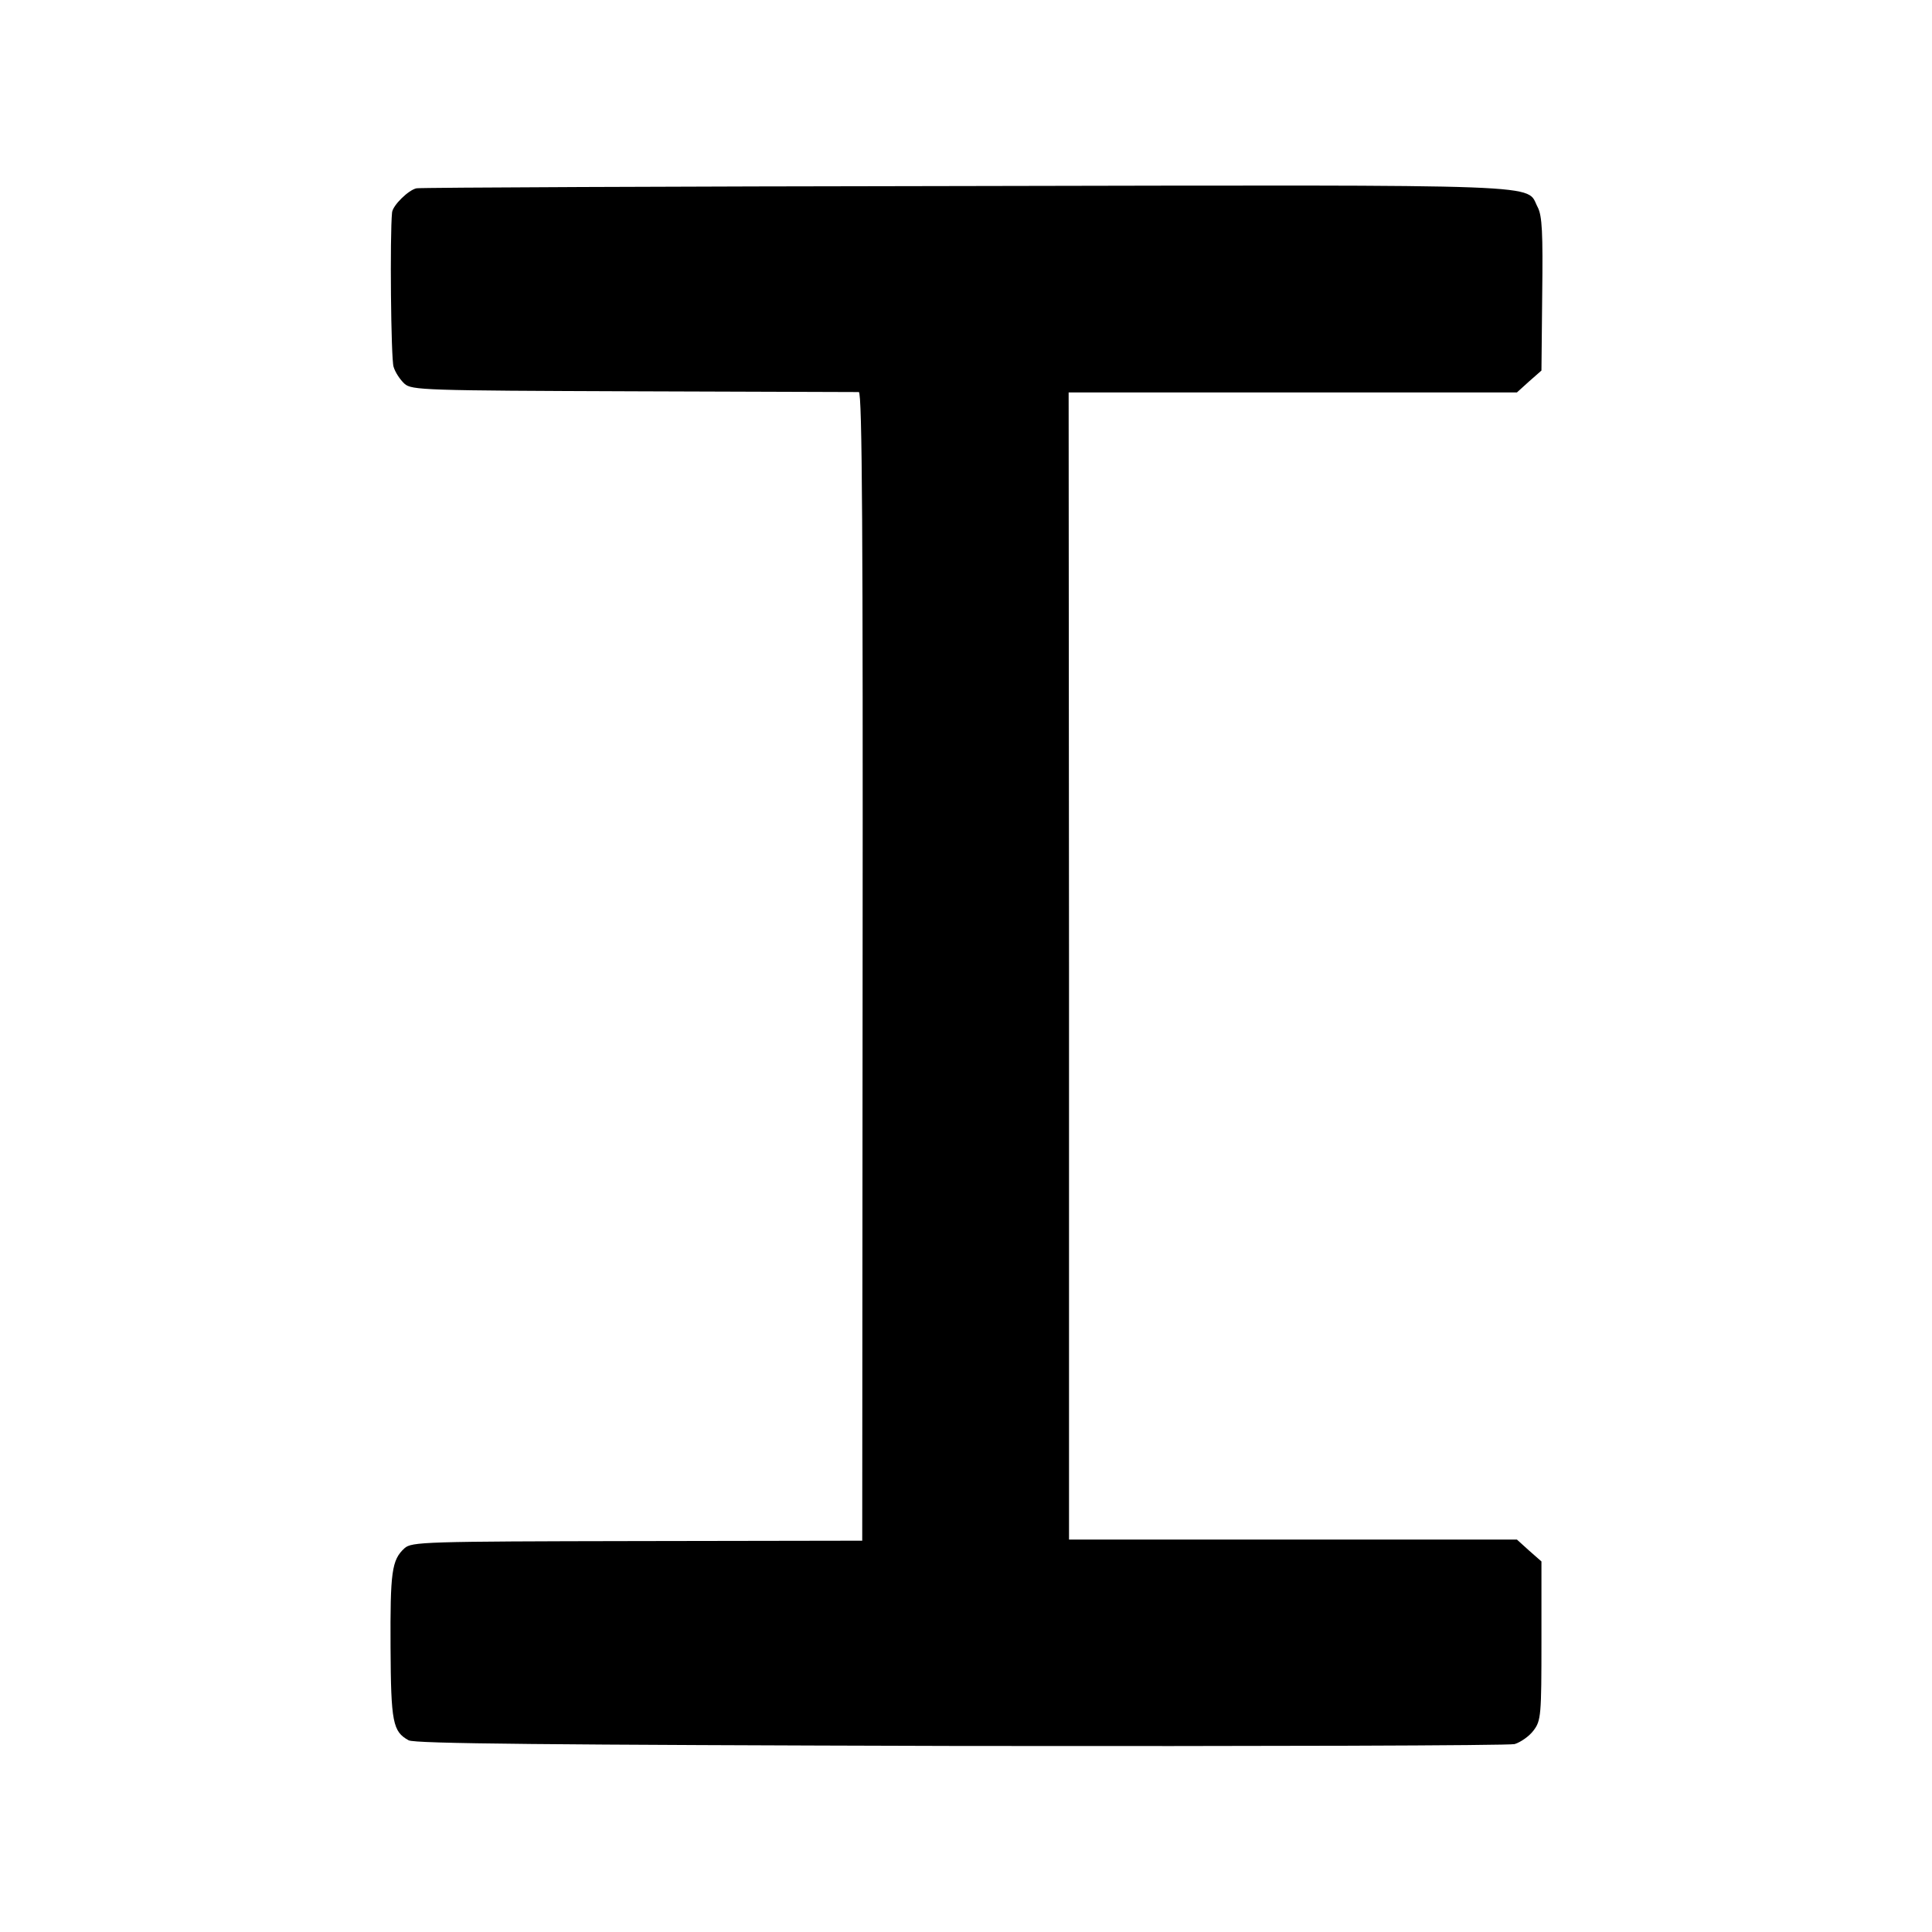
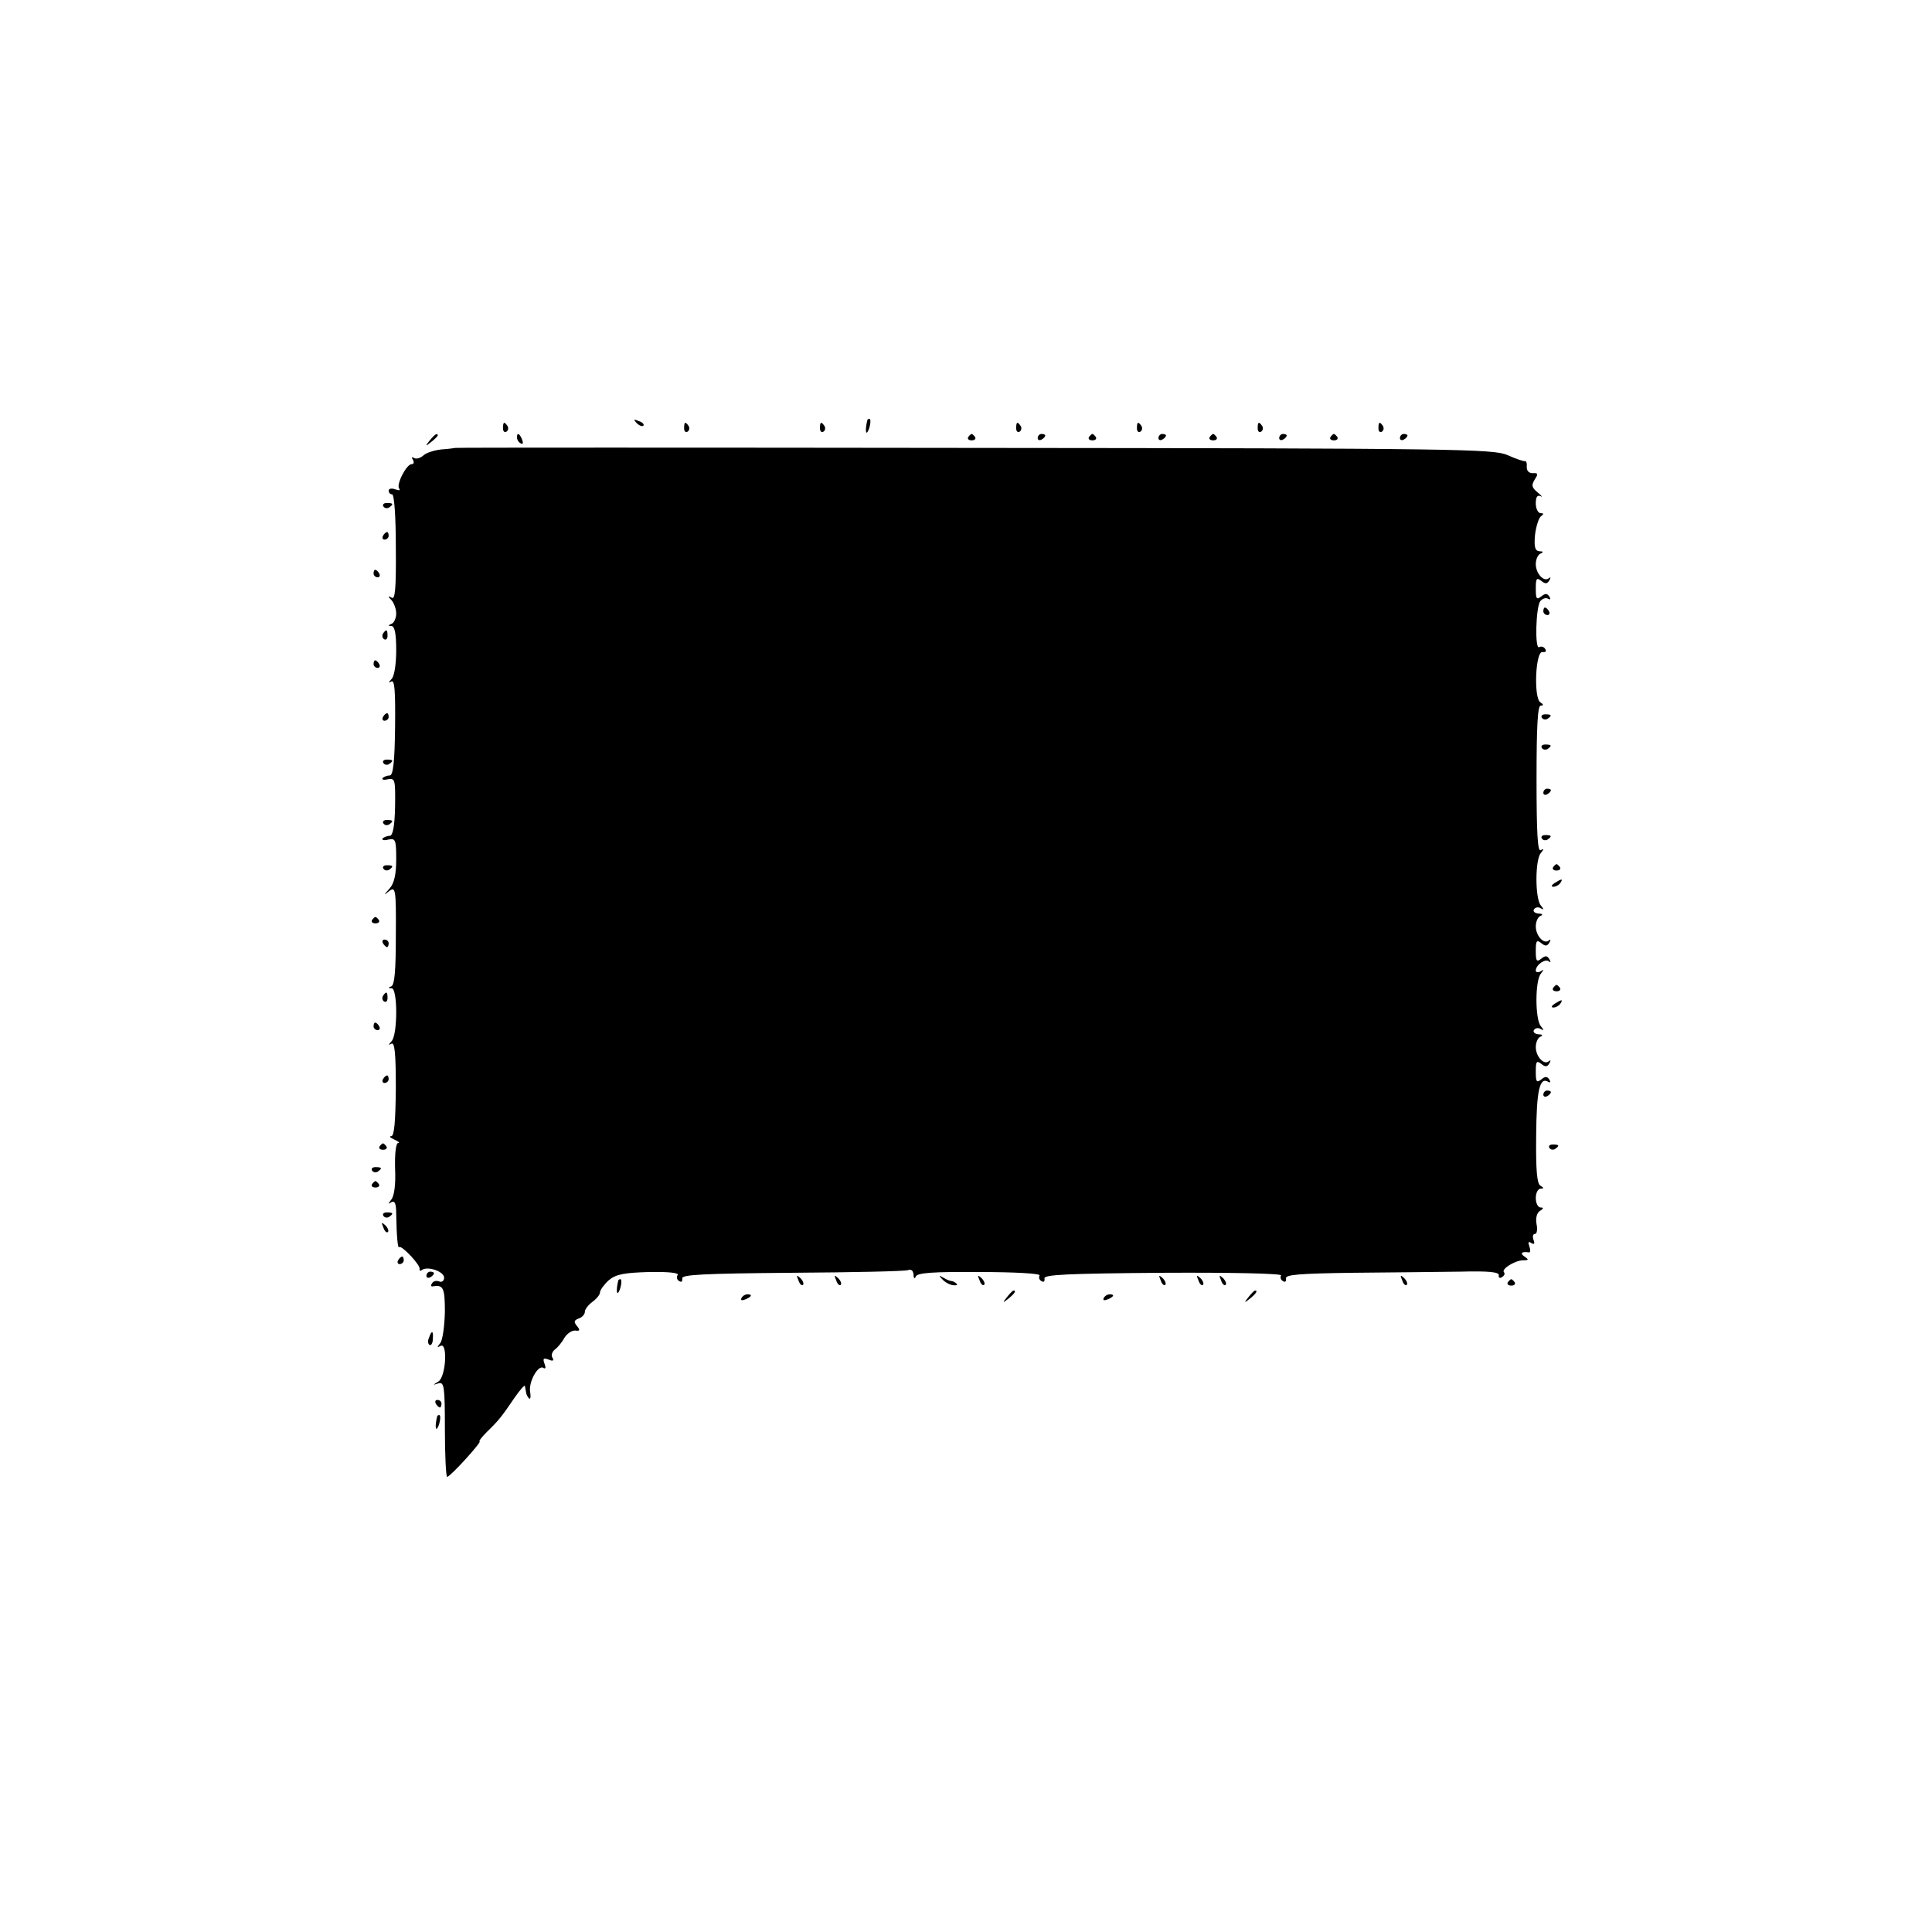
<svg xmlns="http://www.w3.org/2000/svg" version="1.0" width="512pt" height="512pt" viewBox="0 0 512 512" preserveAspectRatio="xMidYMid meet">
  <g transform="translate(0,512) scale(0.1,-0.1)" fill="#000000" stroke="none">
-     <path d="M1104 4621 c-21 -4 -63 -45 -65 -64 -6 -60 -3 -388 4 -409 4 -14 17 -34 29 -45 19 -17 52 -18 607 -20 322 -1 591 -2 597 -2 9 -1 11 -390 10 -1522 l-1 -1522 -596 -1 c-566 -1 -598 -2 -617 -19 -34 -31 -38 -63 -37 -262 1 -200 6 -224 48 -247 17 -9 364 -12 1462 -15 792 -1 1453 1 1469 5 16 5 39 21 50 36 20 26 21 41 21 238 l0 210 -33 29 -32 29 -594 0 -593 0 0 1520 -1 1520 594 0 594 0 32 29 33 29 2 202 c2 163 0 208 -12 231 -33 62 66 59 -1512 56 -792 -1 -1448 -4 -1459 -6z" />
+     <path d="M1687 3999 c7 -7 15 -10 18 -7 3 3 -2 9 -12 12 -14 6 -15 5 -6 -5z" />
+     <path d="M2299 4008 c-5 -18 -6 -38 -1 -34 7 8 12 36 6 36 -2 0 -4 -1 -5 -2z" />
+     <path d="M1333 3985 c0 -8 4 -12 9 -9 5 3 6 10 3 15 -9 13 -12 11 -12 -6z" />
+     <path d="M1813 3985 c0 -8 4 -12 9 -9 5 3 6 10 3 15 -9 13 -12 11 -12 -6z" />
+     <path d="M2173 3985 c0 -8 4 -12 9 -9 5 3 6 10 3 15 -9 13 -12 11 -12 -6z" />
+     <path d="M2693 3985 c0 -8 4 -12 9 -9 5 3 6 10 3 15 -9 13 -12 11 -12 -6z" />
+     <path d="M3013 3985 c0 -8 4 -12 9 -9 5 3 6 10 3 15 -9 13 -12 11 -12 -6z" />
+     <path d="M3333 3985 c0 -8 4 -12 9 -9 5 3 6 10 3 15 -9 13 -12 11 -12 -6z" />
+     <path d="M3653 3985 c0 -8 4 -12 9 -9 5 3 6 10 3 15 -9 13 -12 11 -12 -6z" />
+     <path d="M1139 3953 c-13 -16 -12 -17 4 -4 9 7 17 15 17 17 0 8 -8 3 -21 -13z" />
+     <path d="M1370 3961 c0 -6 4 -13 10 -16 6 -3 7 1 4 9 -7 18 -14 21 -14 7z" />
+     <path d="M2566 3962 c-3 -5 1 -9 9 -9 8 0 12 4 9 9 -3 4 -7 8 -9 8 -2 0 -6 -4 -9 -8z" />
+     <path d="M2750 3959 c0 -5 5 -7 10 -4 6 3 10 8 10 11 0 2 -4 4 -10 4 -5 0 -10 -5 -10 -11z" />
+     <path d="M2886 3962 c-3 -5 1 -9 9 -9 8 0 12 4 9 9 -3 4 -7 8 -9 8 -2 0 -6 -4 -9 -8z" />
+     <path d="M3070 3959 c0 -5 5 -7 10 -4 6 3 10 8 10 11 0 2 -4 4 -10 4 -5 0 -10 -5 -10 -11z" />
+     <path d="M3206 3962 c-3 -5 1 -9 9 -9 8 0 12 4 9 9 -3 4 -7 8 -9 8 -2 0 -6 -4 -9 -8z" />
+     <path d="M3390 3959 c0 -5 5 -7 10 -4 6 3 10 8 10 11 0 2 -4 4 -10 4 -5 0 -10 -5 -10 -11z" />
+     <path d="M3526 3962 c-3 -5 1 -9 9 -9 8 0 12 4 9 9 -3 4 -7 8 -9 8 -2 0 -6 -4 -9 -8z" />
+     <path d="M3710 3959 c0 -5 5 -7 10 -4 6 3 10 8 10 11 0 2 -4 4 -10 4 -5 0 -10 -5 -10 -11z" />
+     <path d="M1207 3933 c-1 0 -18 -3 -37 -4 -19 -2 -41 -9 -48 -16 -8 -7 -18 -10 -24 -7 -7 4 -8 2 -4 -4 4 -7 3 -12 -3 -12 -14 0 -42 -55 -33 -65 4 -5 -1 -5 -10 -2 -10 4 -18 2 -18 -3 0 -6 4 -10 9 -10 6 0 10 -61 10 -141 1 -110 -2 -139 -11 -133 -10 6 -11 4 0 -7 6 -7 12 -23 12 -35 0 -12 -6 -25 -12 -27 -10 -4 -10 -6 0 -6 8 -1 12 -21 12 -64 0 -37 -5 -69 -12 -76 -9 -10 -9 -12 -1 -7 9 5 11 -25 10 -121 -1 -90 -5 -128 -14 -128 -6 0 -15 -3 -19 -7 -3 -4 3 -6 14 -3 19 3 20 -1 19 -73 -1 -51 -6 -77 -14 -77 -6 0 -15 -3 -19 -7 -3 -4 3 -6 15 -3 19 4 21 0 21 -52 0 -39 -5 -63 -17 -77 -17 -19 -17 -20 -1 -7 16 12 18 5 17 -117 0 -92 -3 -132 -12 -136 -9 -3 -9 -5 1 -5 16 -1 16 -122 0 -140 -9 -10 -9 -12 -1 -7 9 5 12 -24 12 -119 -1 -88 -4 -125 -12 -126 -7 0 -3 -4 8 -9 11 -5 16 -9 10 -9 -6 -1 -9 -29 -8 -68 2 -41 -2 -72 -10 -82 -9 -12 -9 -13 0 -7 9 5 13 -3 13 -31 1 -59 4 -93 8 -88 6 6 57 -48 54 -58 -1 -5 2 -6 7 -2 16 10 58 -5 58 -21 0 -8 -6 -13 -13 -10 -8 3 -16 1 -19 -5 -4 -5 -3 -9 2 -8 28 5 32 -4 32 -68 -1 -38 -6 -74 -12 -82 -9 -11 -9 -13 0 -8 20 12 15 -81 -5 -94 -16 -10 -16 -10 0 -5 15 4 17 -7 17 -122 0 -70 3 -126 6 -126 10 2 93 94 86 94 -3 0 5 11 19 25 31 30 39 40 73 90 15 22 28 36 28 32 1 -4 2 -11 3 -16 0 -5 4 -13 8 -17 4 -3 5 4 3 17 -5 26 21 73 35 64 6 -4 7 1 3 11 -5 14 -3 16 11 11 11 -5 15 -3 10 5 -4 6 -1 16 7 22 8 6 19 20 25 31 7 11 19 19 28 19 13 -2 14 1 5 12 -9 11 -8 15 5 20 9 3 16 11 16 18 0 6 9 18 20 26 11 8 20 19 20 25 0 6 11 21 23 32 19 16 40 20 106 22 52 1 81 -2 77 -8 -4 -5 -2 -13 4 -16 6 -4 9 -1 8 7 -2 10 53 13 291 15 161 1 300 4 307 7 9 3 14 -1 15 -12 0 -10 3 -12 6 -5 3 10 47 13 169 12 93 0 162 -4 159 -9 -3 -5 -1 -12 5 -15 6 -4 9 -1 8 7 -2 10 57 13 315 15 184 1 315 -2 312 -7 -3 -5 -1 -12 5 -15 6 -4 9 -1 8 7 -2 10 34 13 177 15 99 1 227 2 285 3 76 2 104 -1 102 -10 -1 -6 2 -8 8 -5 6 4 9 9 6 13 -9 8 27 31 49 32 17 0 17 2 5 10 -13 9 -7 14 12 11 4 0 4 7 1 16 -4 11 -3 14 5 9 8 -5 10 -2 6 8 -3 9 -2 16 4 16 5 0 7 12 4 26 -3 16 1 30 9 35 10 6 10 9 2 9 -7 0 -13 11 -13 25 0 14 6 25 13 25 9 0 9 2 -1 8 -9 6 -12 41 -11 133 1 119 9 156 32 142 6 -3 7 -1 3 6 -6 9 -11 9 -22 0 -12 -9 -14 -6 -14 21 0 27 2 30 14 21 11 -9 16 -9 22 1 4 7 4 10 -1 6 -13 -12 -35 12 -35 37 0 13 6 26 13 28 7 3 4 6 -6 6 -10 1 -15 6 -12 11 4 6 12 7 18 3 9 -5 9 -3 0 8 -15 19 -15 119 0 138 9 12 9 13 0 7 -7 -4 -13 -3 -13 2 0 15 26 33 35 24 5 -4 5 -1 1 6 -6 10 -11 10 -22 1 -12 -9 -14 -6 -14 21 0 27 2 30 14 21 11 -9 16 -9 22 1 4 7 4 10 -1 6 -13 -12 -35 12 -35 37 0 13 6 26 13 28 7 3 4 6 -6 6 -10 1 -15 6 -12 11 4 6 12 7 18 3 9 -5 9 -3 0 8 -15 19 -15 119 0 138 9 11 9 13 0 8 -8 -5 -11 43 -11 188 0 142 3 195 11 195 8 0 8 3 -1 9 -18 11 -13 137 6 133 8 -1 11 2 7 8 -3 6 -11 8 -16 5 -12 -8 -9 107 3 122 6 7 15 10 21 6 6 -3 7 -1 3 6 -6 9 -11 9 -22 0 -12 -9 -14 -6 -14 21 0 27 2 30 14 21 11 -9 16 -9 22 1 4 7 4 10 -1 6 -13 -12 -35 12 -35 37 0 13 6 26 13 28 8 4 7 6 -3 6 -12 1 -15 11 -12 44 3 23 10 45 16 49 8 6 7 8 -1 8 -7 0 -13 12 -13 26 0 17 4 23 13 19 6 -4 3 1 -8 10 -16 13 -17 19 -8 34 10 15 9 18 -5 17 -10 0 -16 6 -16 16 1 10 -1 17 -5 16 -3 -1 -24 6 -46 16 -37 16 -127 18 -1413 19 -756 1 -1374 1 -1375 0z" />
+     <path d="M1016 3778 c3 -5 10 -6 15 -3 13 9 11 12 -6 12 -8 0 -12 -4 -9 -9z" />
+     <path d="M1015 3700 c-3 -5 -1 -10 4 -10 6 0 11 5 11 10 0 6 -2 10 -4 10 -3 0 -8 -4 -11 -10z" />
+     <path d="M990 3600 c0 -5 5 -10 11 -10 5 0 7 5 4 10 -3 6 -8 10 -11 10 -2 0 -4 -4 -4 -10z" />
+     <path d="M4090 3500 c0 -5 5 -10 11 -10 5 0 7 5 4 10 -3 6 -8 10 -11 10 -2 0 -4 -4 -4 -10z" />
+     <path d="M1015 3441 c-3 -5 -2 -12 3 -15 5 -3 9 1 9 9 0 17 -3 19 -12 6z" />
+     <path d="M990 3360 c0 -5 5 -10 11 -10 5 0 7 5 4 10 -3 6 -8 10 -11 10 -2 0 -4 -4 -4 -10z" />
+     <path d="M1015 3220 c-3 -5 -1 -10 4 -10 6 0 11 5 11 10 0 6 -2 10 -4 10 -3 0 -8 -4 -11 -10z" />
+     <path d="M4086 3218 c3 -5 10 -6 15 -3 13 9 11 12 -6 12 -8 0 -12 -4 -9 -9z" />
+     <path d="M4086 3138 c3 -5 10 -6 15 -3 13 9 11 12 -6 12 -8 0 -12 -4 -9 -9z" />
+     <path d="M1016 3098 c3 -5 10 -6 15 -3 13 9 11 12 -6 12 -8 0 -12 -4 -9 -9z" />
+     <path d="M4090 3019 c0 -5 5 -7 10 -4 6 3 10 8 10 11 0 2 -4 4 -10 4 -5 0 -10 -5 -10 -11z" />
+     <path d="M1016 2938 c3 -5 10 -6 15 -3 13 9 11 12 -6 12 -8 0 -12 -4 -9 -9z" />
+     <path d="M4086 2898 c3 -5 10 -6 15 -3 13 9 11 12 -6 12 -8 0 -12 -4 -9 -9z" />
+     <path d="M1016 2818 c3 -5 10 -6 15 -3 13 9 11 12 -6 12 -8 0 -12 -4 -9 -9z" />
+     <path d="M4116 2822 c-3 -5 1 -9 9 -9 8 0 12 4 9 9 -3 4 -7 8 -9 8 -2 0 -6 -4 -9 -8z" />
+     <path d="M4120 2780 c-9 -6 -10 -10 -3 -10 6 0 15 5 18 10 8 12 4 12 -15 0z" />
+     <path d="M986 2682 c-3 -5 1 -9 9 -9 8 0 12 4 9 9 -3 4 -7 8 -9 8 -2 0 -6 -4 -9 -8z" />
+     <path d="M1015 2620 c3 -5 8 -10 11 -10 2 0 4 5 4 10 0 6 -5 10 -11 10 -5 0 -7 -4 -4 -10z" />
+     <path d="M4116 2502 c-3 -5 1 -9 9 -9 8 0 12 4 9 9 -3 4 -7 8 -9 8 -2 0 -6 -4 -9 -8z" />
+     <path d="M1015 2481 c-3 -5 -2 -12 3 -15 5 -3 9 1 9 9 0 17 -3 19 -12 6z" />
+     <path d="M4120 2460 c-9 -6 -10 -10 -3 -10 6 0 15 5 18 10 8 12 4 12 -15 0z" />
+     <path d="M990 2400 c0 -5 5 -10 11 -10 5 0 7 5 4 10 -3 6 -8 10 -11 10 -2 0 -4 -4 -4 -10z" />
+     <path d="M1015 2260 c-3 -5 -1 -10 4 -10 6 0 11 5 11 10 0 6 -2 10 -4 10 -3 0 -8 -4 -11 -10z" />
+     <path d="M4090 2219 c0 -5 5 -7 10 -4 6 3 10 8 10 11 0 2 -4 4 -10 4 -5 0 -10 -5 -10 -11z" />
+     <path d="M1006 2082 c-3 -5 1 -9 9 -9 8 0 12 4 9 9 -3 4 -7 8 -9 8 -2 0 -6 -4 -9 -8z" />
+     <path d="M4106 2078 c3 -5 10 -6 15 -3 13 9 11 12 -6 12 -8 0 -12 -4 -9 -9z" />
+     <path d="M986 2018 c3 -5 10 -6 15 -3 13 9 11 12 -6 12 -8 0 -12 -4 -9 -9z" />
+     <path d="M986 1982 c-3 -5 1 -9 9 -9 8 0 12 4 9 9 -3 4 -7 8 -9 8 -2 0 -6 -4 -9 -8z" />
+     <path d="M1016 1898 c3 -5 10 -6 15 -3 13 9 11 12 -6 12 -8 0 -12 -4 -9 -9z" />
+     <path d="M1016 1867 c3 -10 9 -15 12 -12 3 3 0 11 -7 18 -10 9 -11 8 -5 -6z" />
+     <path d="M1055 1780 c-3 -5 -1 -10 4 -10 6 0 11 5 11 10 0 6 -2 10 -4 10 -3 0 -8 -4 -11 -10z" />
+     <path d="M1130 1739 c0 -5 5 -7 10 -4 6 3 10 8 10 11 0 2 -4 4 -10 4 -5 0 -10 -5 -10 -11z" />
+     <path d="M2116 1727 c3 -10 9 -15 12 -12 3 3 0 11 -7 18 -10 9 -11 8 -5 -6z" />
+     <path d="M2216 1727 c3 -10 9 -15 12 -12 3 3 0 11 -7 18 -10 9 -11 8 -5 -6z" />
+     <path d="M2497 1730 c7 -8 20 -15 29 -16 9 -1 13 1 9 4 -4 4 -10 7 -13 7 -4 0 -14 4 -22 9 -12 7 -13 6 -3 -4z" />
+     <path d="M2596 1727 c3 -10 9 -15 12 -12 3 3 0 11 -7 18 -10 9 -11 8 -5 -6z" />
+     <path d="M3076 1727 c3 -10 9 -15 12 -12 3 3 0 11 -7 18 -10 9 -11 8 -5 -6z" />
+     <path d="M3176 1727 c3 -10 9 -15 12 -12 3 3 0 11 -7 18 -10 9 -11 8 -5 -6z" />
+     <path d="M3236 1727 c3 -10 9 -15 12 -12 3 3 0 11 -7 18 -10 9 -11 8 -5 -6z" />
+     <path d="M3716 1727 c3 -10 9 -15 12 -12 3 3 0 11 -7 18 -10 9 -11 8 -5 -6z" />
+     <path d="M1639 1728 c-5 -18 -6 -38 -1 -34 7 8 12 36 6 36 -2 0 -4 -1 -5 -2z" />
+     <path d="M3996 1722 c-3 -5 1 -9 9 -9 8 0 12 4 9 9 -3 4 -7 8 -9 8 -2 0 -6 -4 -9 -8z" />
+     <path d="M2669 1683 c-13 -16 -12 -17 4 -4 16 13 21 21 13 21 -2 0 -10 -8 -17 -17z" />
+     <path d="M3309 1683 c-13 -16 -12 -17 4 -4 16 13 21 21 13 21 -2 0 -10 -8 -17 -17z" />
+     <path d="M1965 1680 c-3 -6 1 -7 9 -4 18 7 21 14 7 14 -6 0 -13 -4 -16 -10z" />
+     <path d="M2925 1680 c-3 -6 1 -7 9 -4 18 7 21 14 7 14 -6 0 -13 -4 -16 -10z" />
+     <path d="M1137 1575 c-4 -8 -3 -16 1 -19 4 -3 9 4 9 15 2 23 -3 25 -10 4z" />
+     <path d="M1155 1400 c3 -5 8 -10 11 -10 2 0 4 5 4 10 0 6 -5 10 -11 10 -5 0 -7 -4 -4 -10z" />
+     <path d="M1159 1368 c-5 -18 -6 -38 -1 -34 7 8 12 36 6 36 -2 0 -4 -1 -5 -2z" />
  </g>
</svg>
